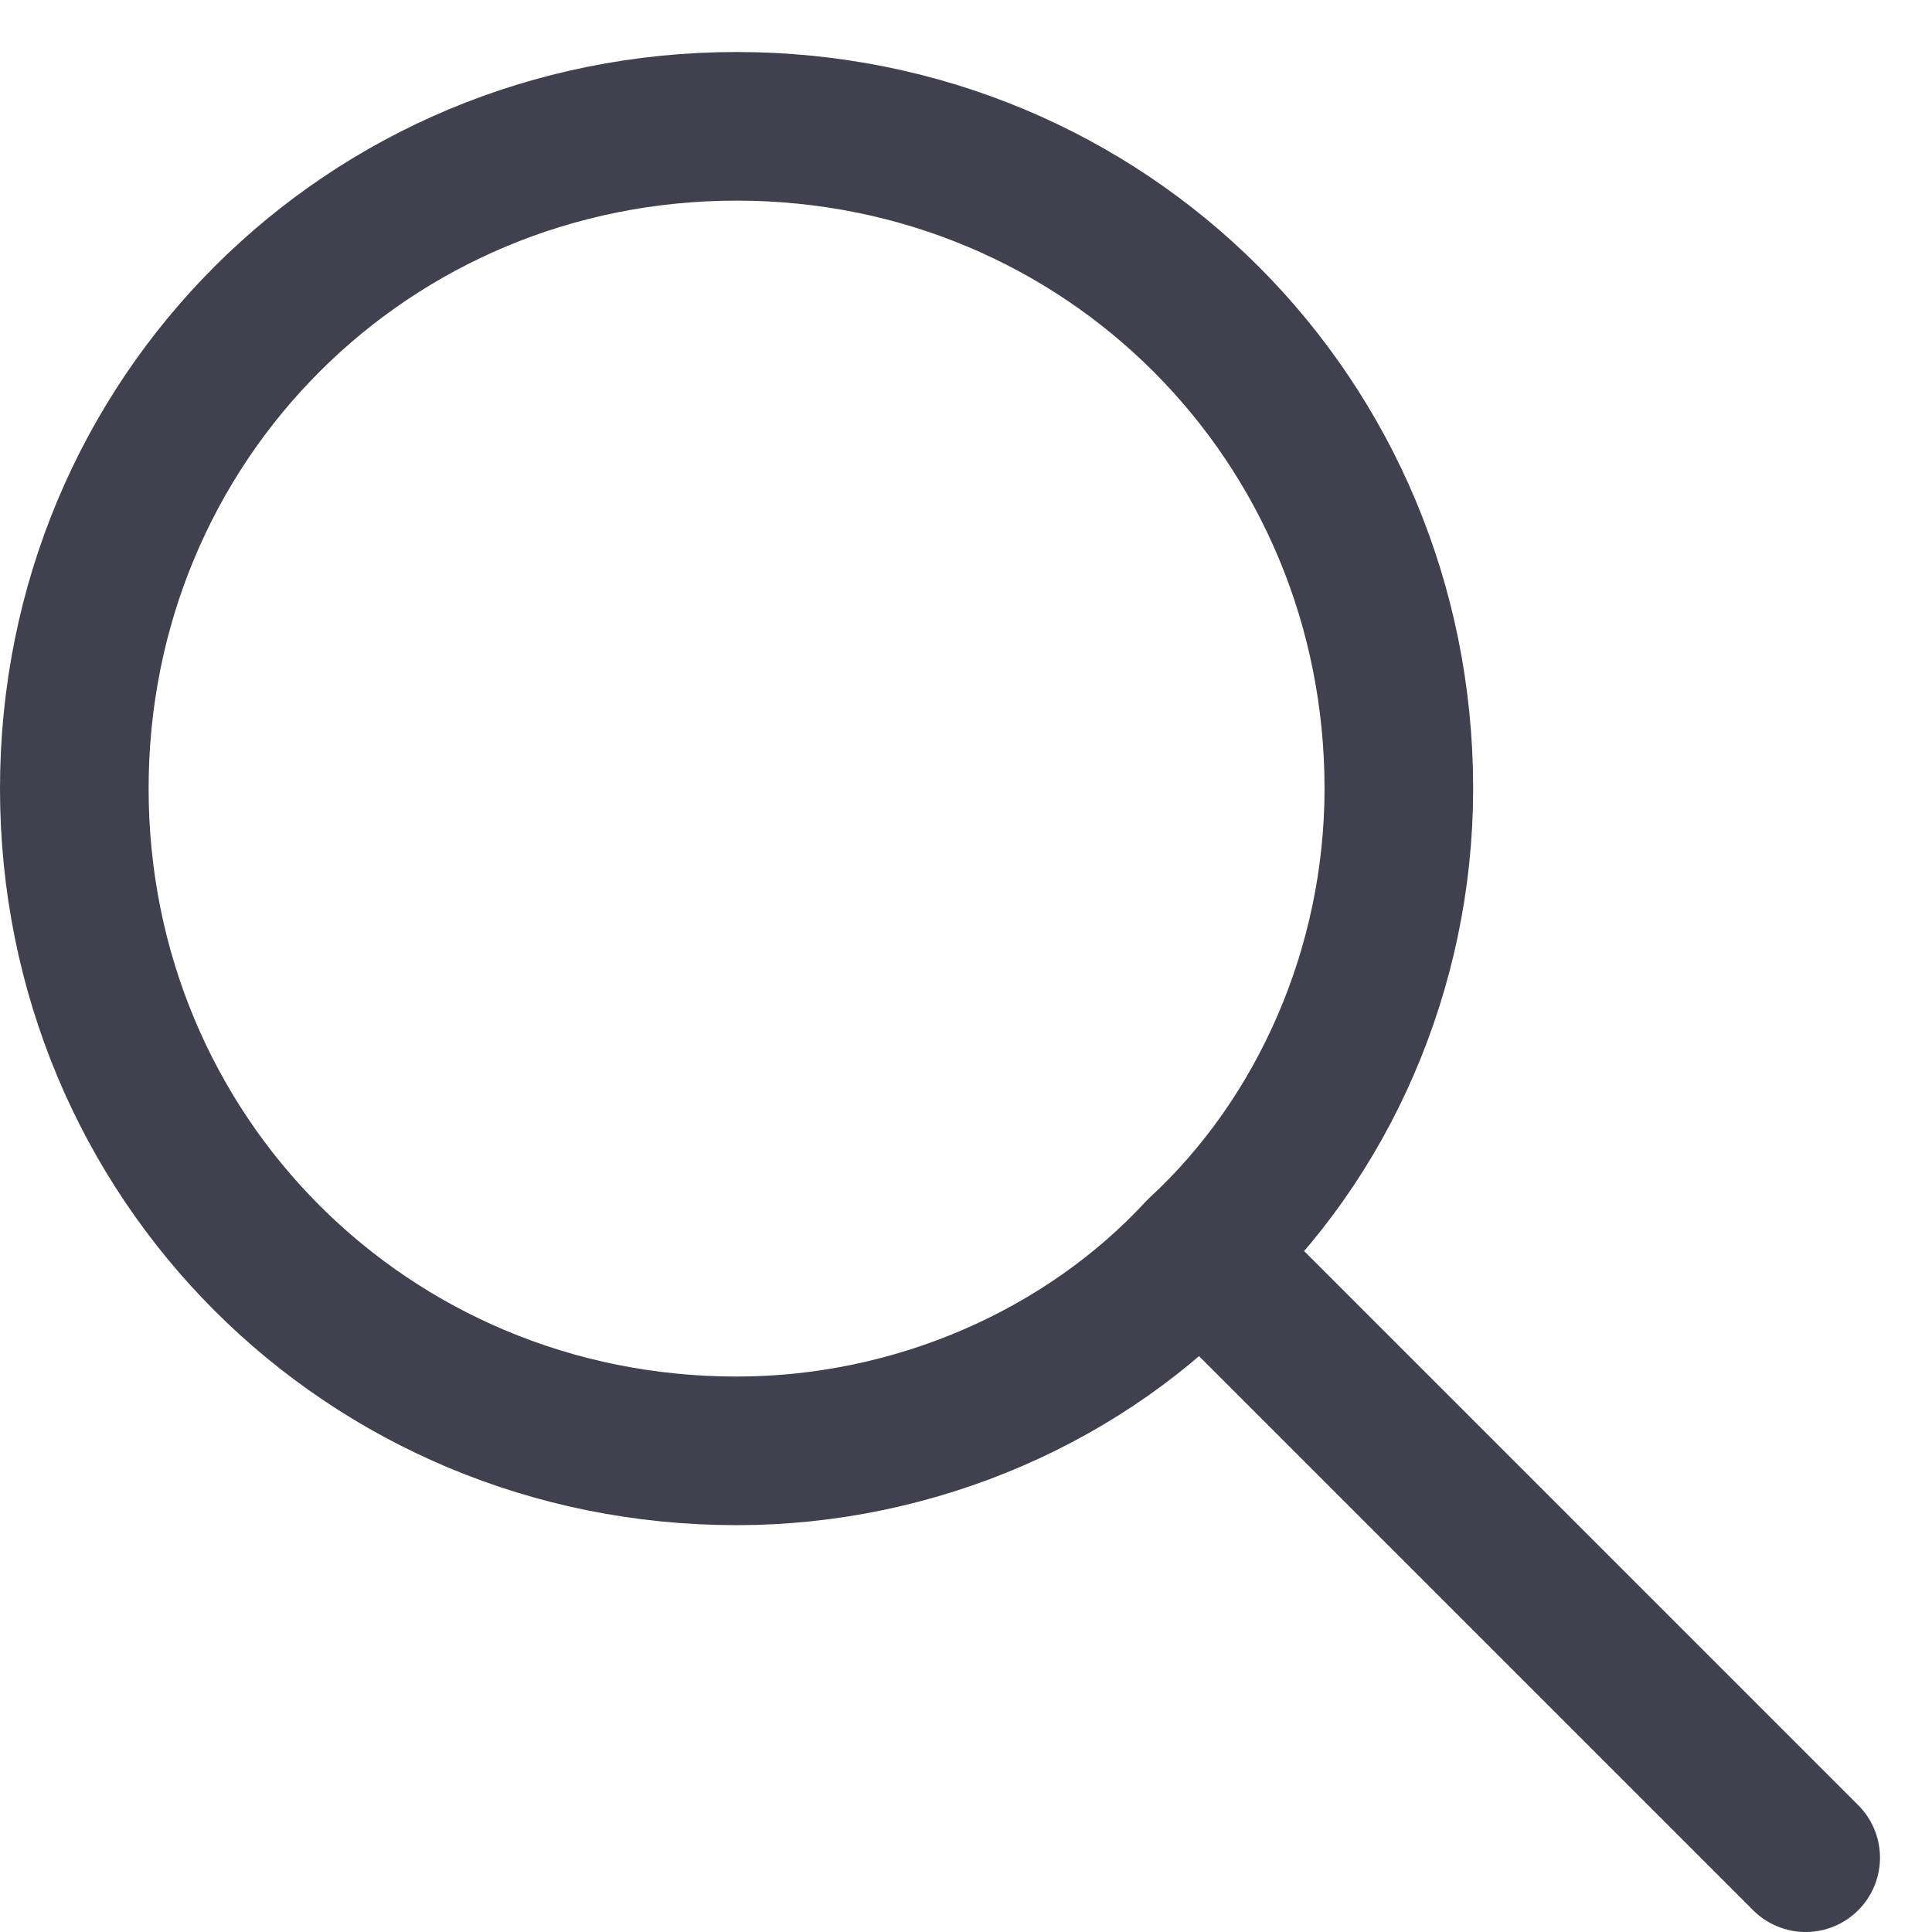
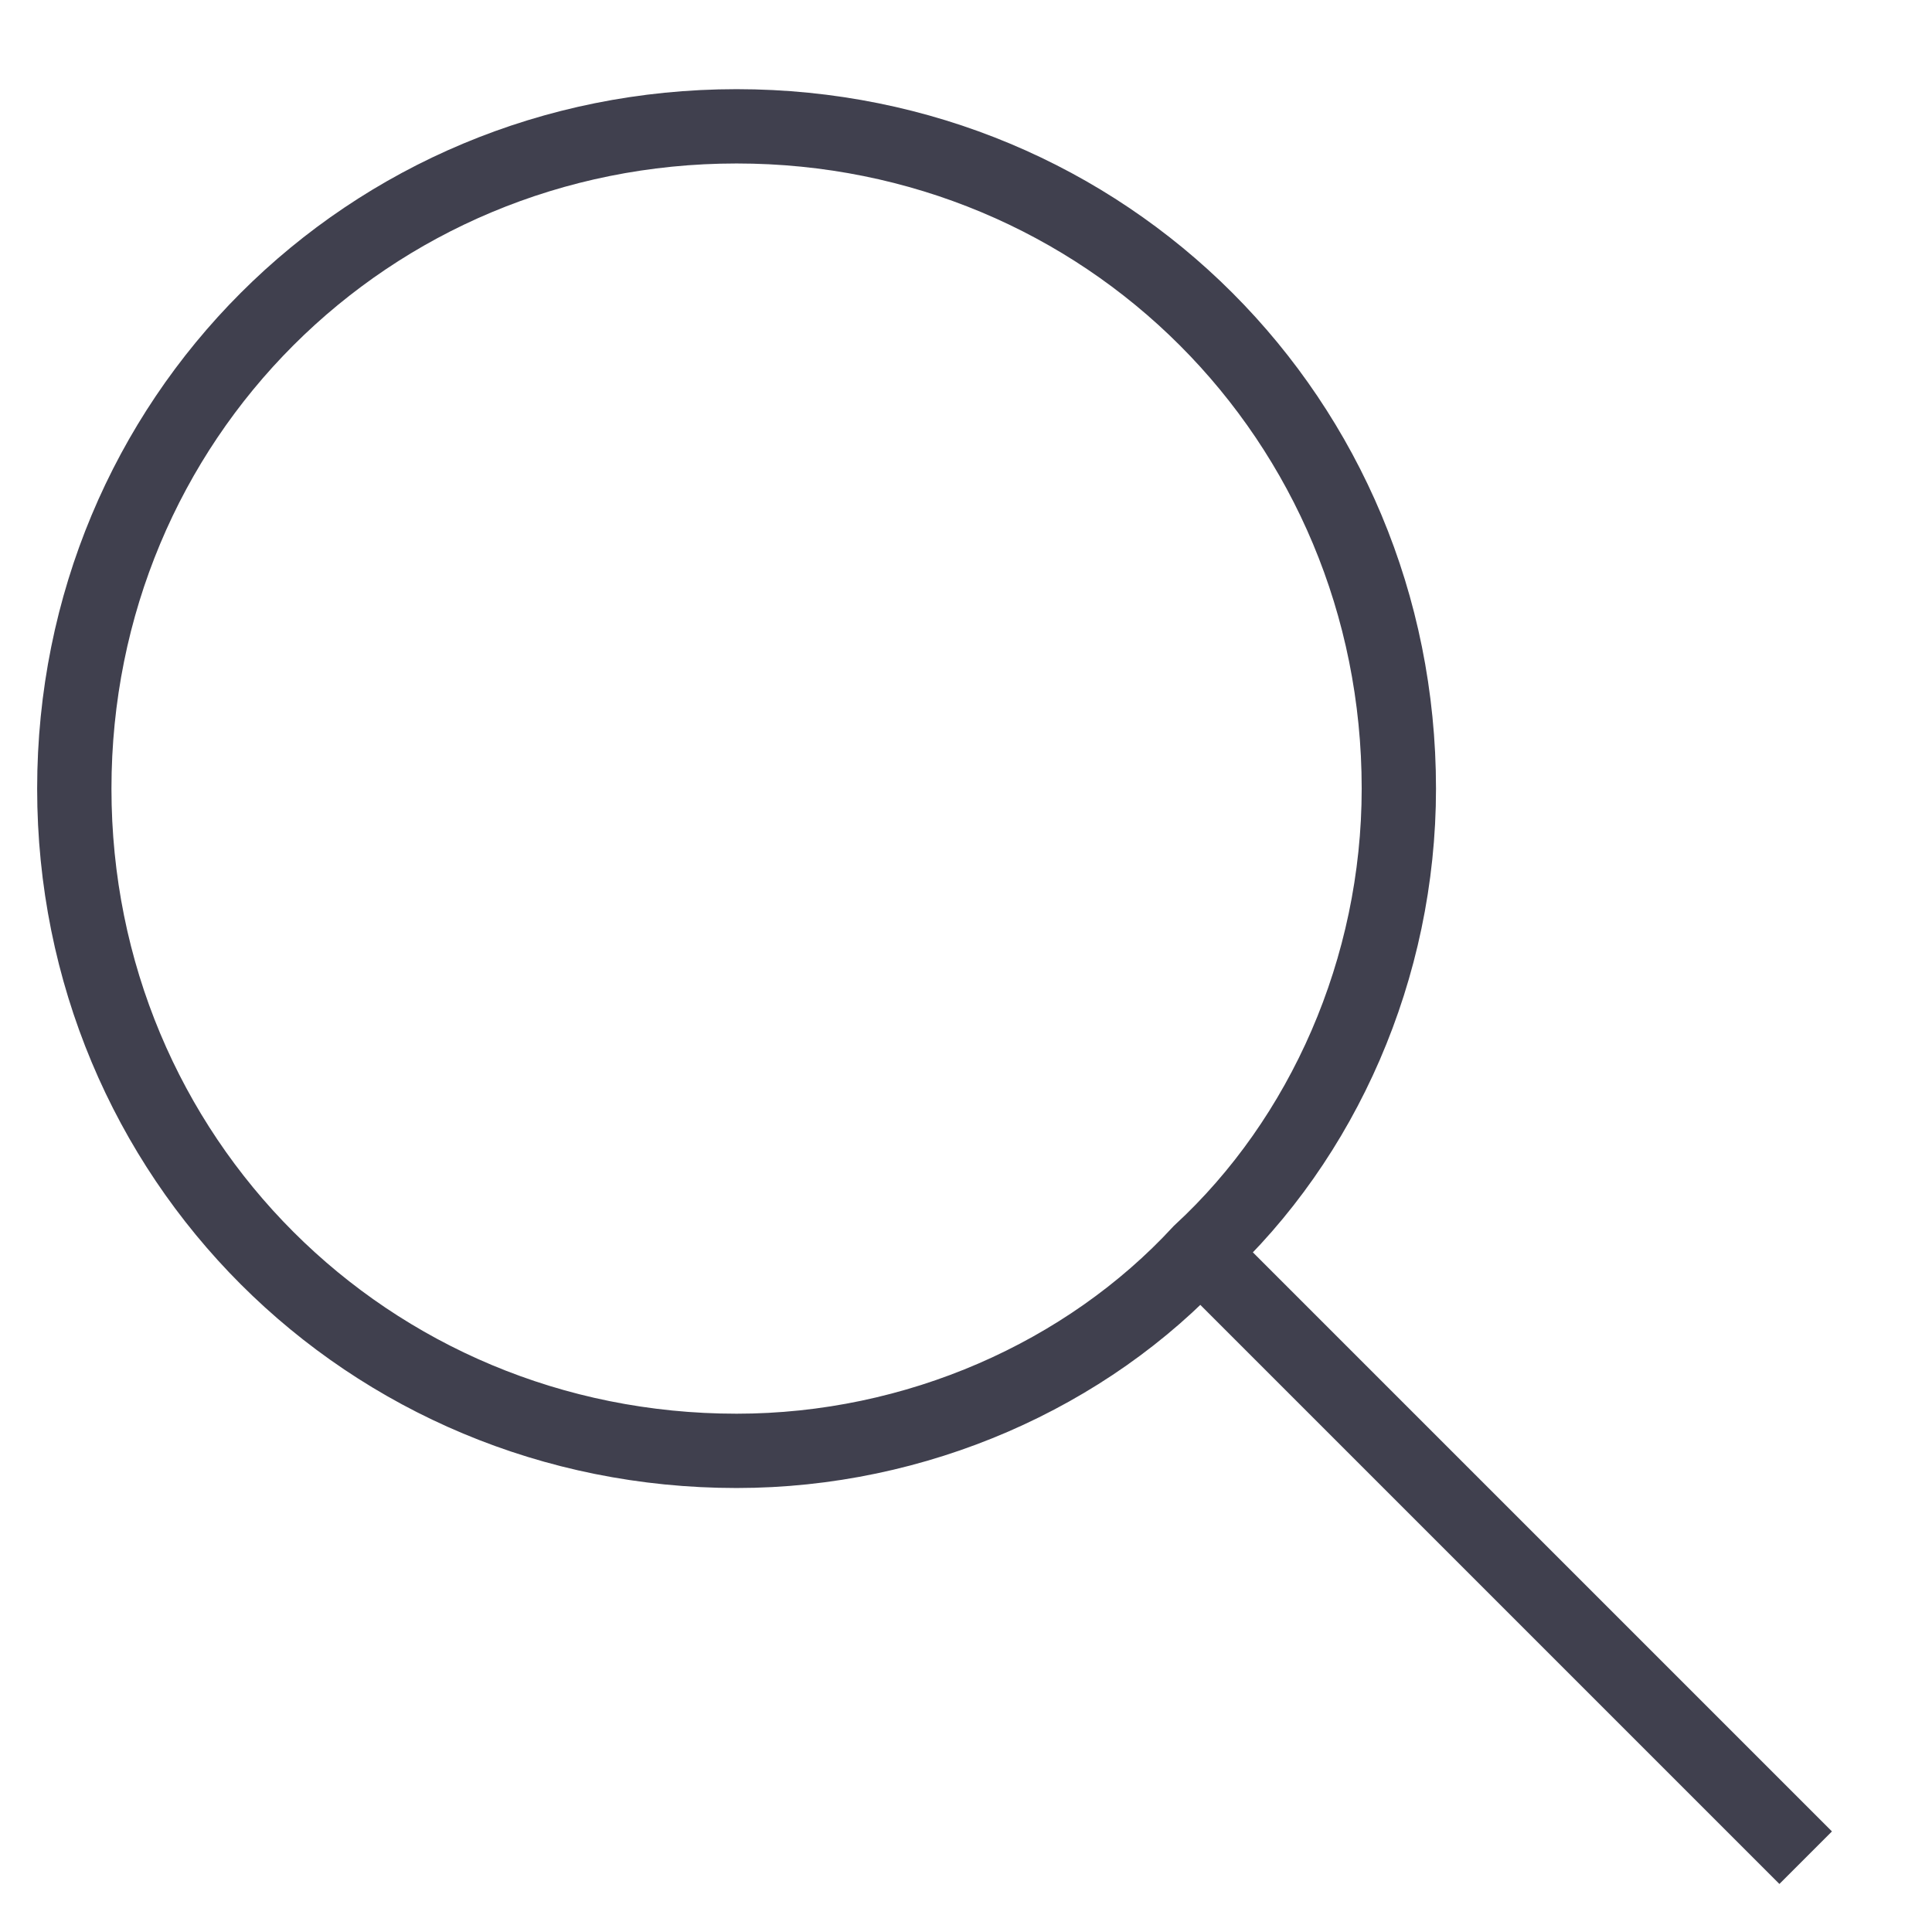
<svg xmlns="http://www.w3.org/2000/svg" width="26" height="26" viewBox="0 0 26 26" fill="none">
-   <path d="M16.151 16.851L24.3 25L16.151 16.851ZM16.151 16.851C14.623 18.506 12.332 19.525 9.913 19.525C4.947 19.525 1 15.578 1 10.613C1 5.647 4.947 1.7 9.913 1.7C14.878 1.7 18.825 5.647 18.825 10.613C18.825 13.032 17.807 15.323 16.151 16.851Z" stroke="#40404E" stroke-width="2" stroke-linecap="round" stroke-linejoin="round" />
+   <path d="M16.151 16.851L24.3 25L16.151 16.851ZM16.151 16.851C14.623 18.506 12.332 19.525 9.913 19.525C4.947 19.525 1 15.578 1 10.613C1 5.647 4.947 1.7 9.913 1.7C14.878 1.7 18.825 5.647 18.825 10.613C18.825 13.032 17.807 15.323 16.151 16.851Z" stroke="#40404E" strokeWidth="2" strokeLinecap="round" strokeLinejoin="round" />
</svg>
